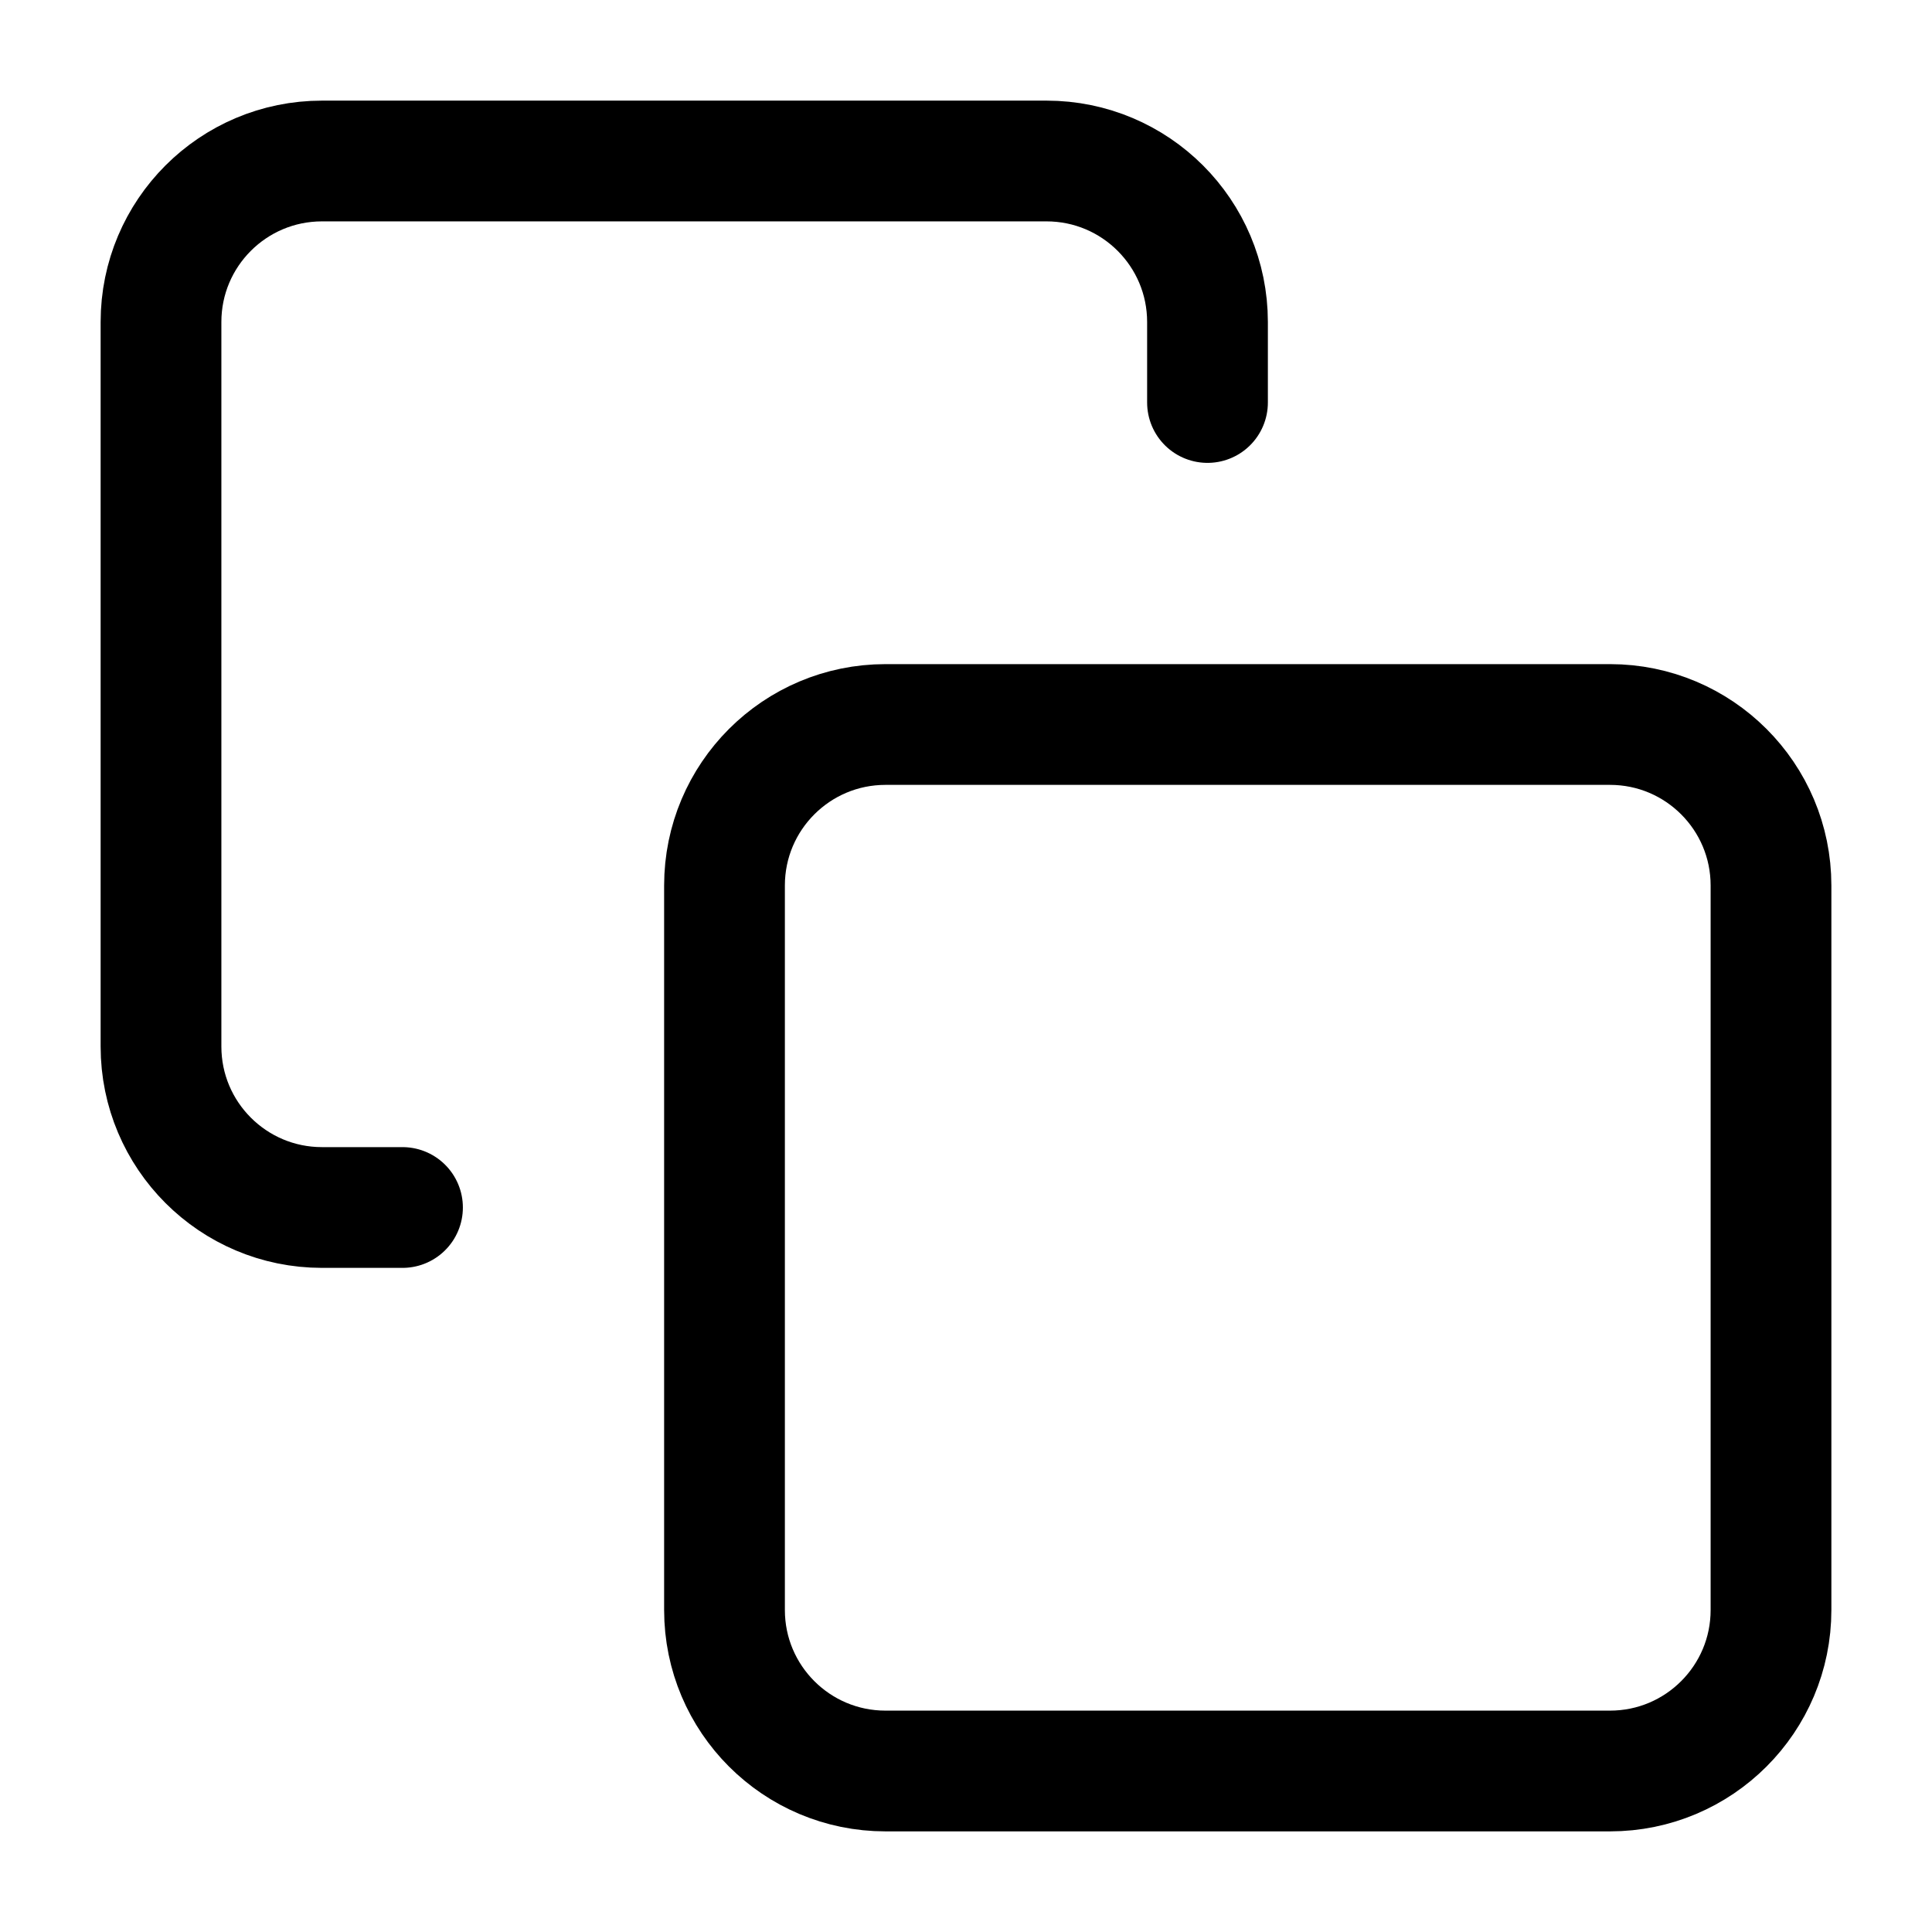
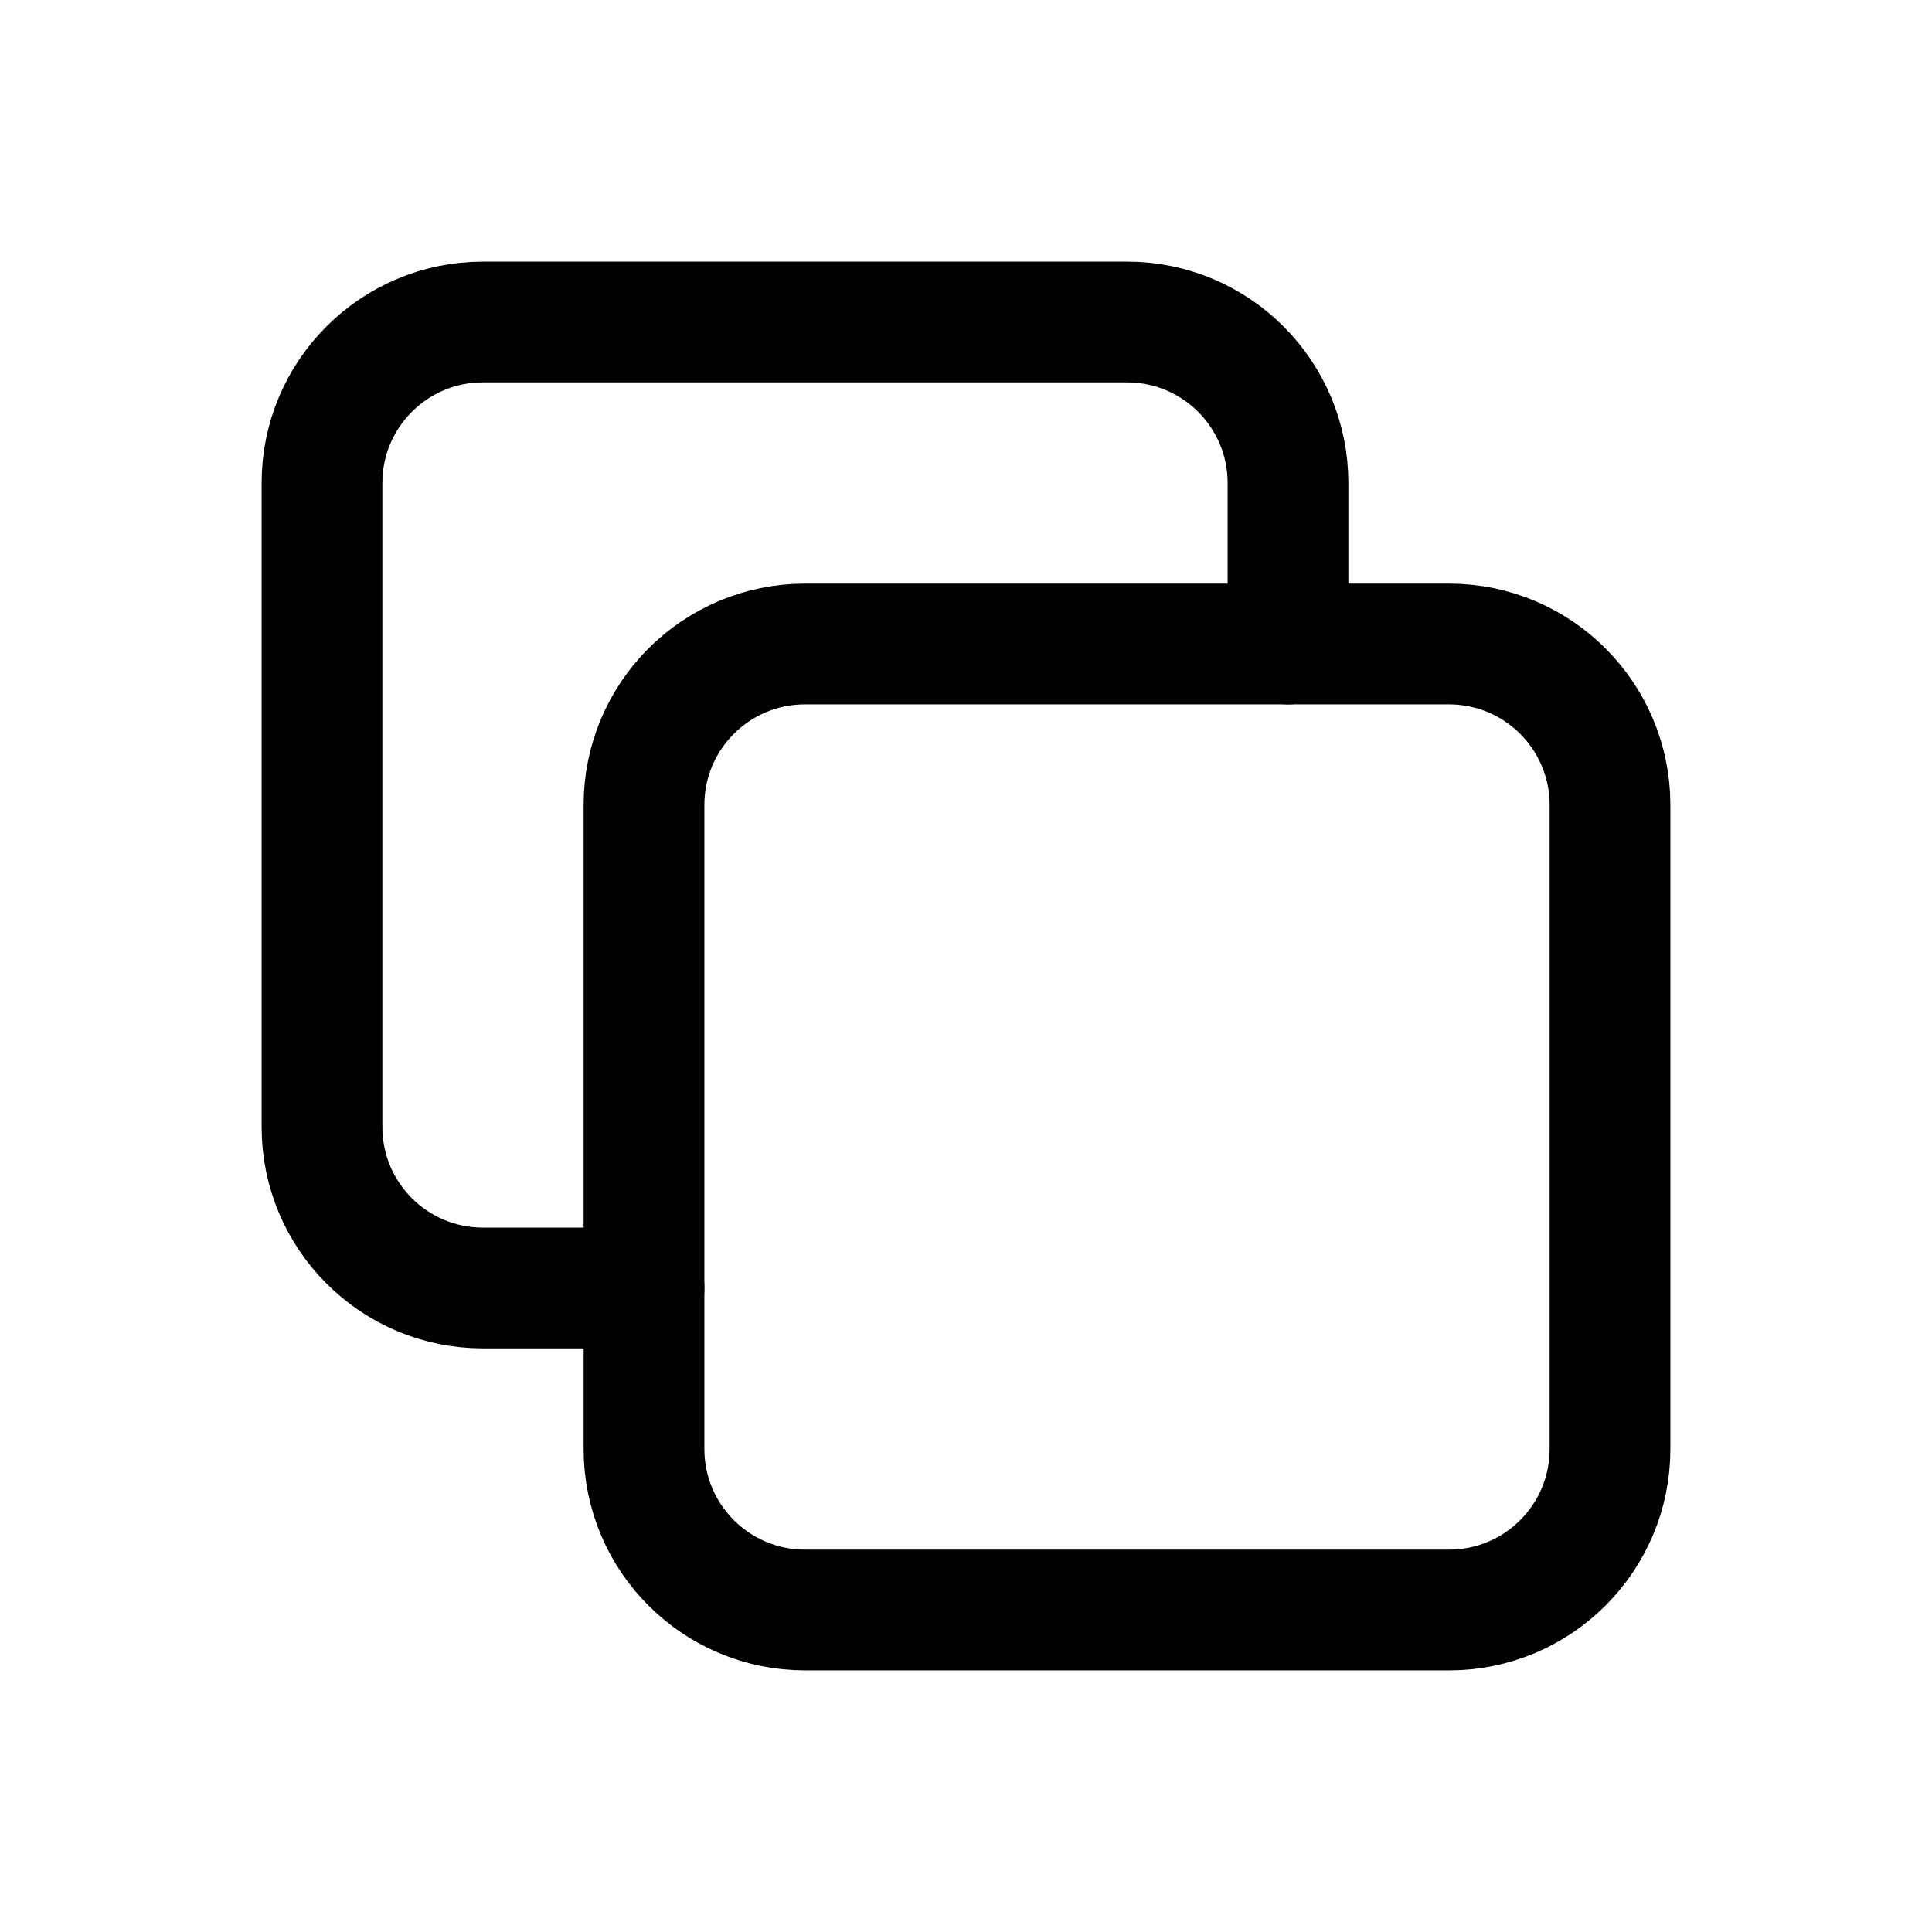
- <svg xmlns="http://www.w3.org/2000/svg" width="24" height="24" viewBox="0 0 24 24" fill="none" stroke="currentColor" stroke-width="1.5" stroke-linecap="round" stroke-linejoin="round" class="feather feather-copy">
-   <rect x="9" y="9" width="13" height="13" rx="2" ry="2" />
-   <path d="M5 15H4a2 2 0 0 1-2-2V4a2 2 0 0 1 2-2h9a2 2 0 0 1 2 2v1" />
+ <svg xmlns="http://www.w3.org/2000/svg" viewBox="0 0 24 24">
+   <g fill="none" stroke="currentColor" stroke-width="1.5" stroke-linecap="round" stroke-linejoin="round">
+     <rect x="8" y="8" width="12" height="12" rx="2" />
+     <path d="M16 8V6a2 2 0 0 0-2-2H6a2 2 0 0 0-2 2v8a2 2 0 0 0 2 2h2" />
+   </g>
</svg>
